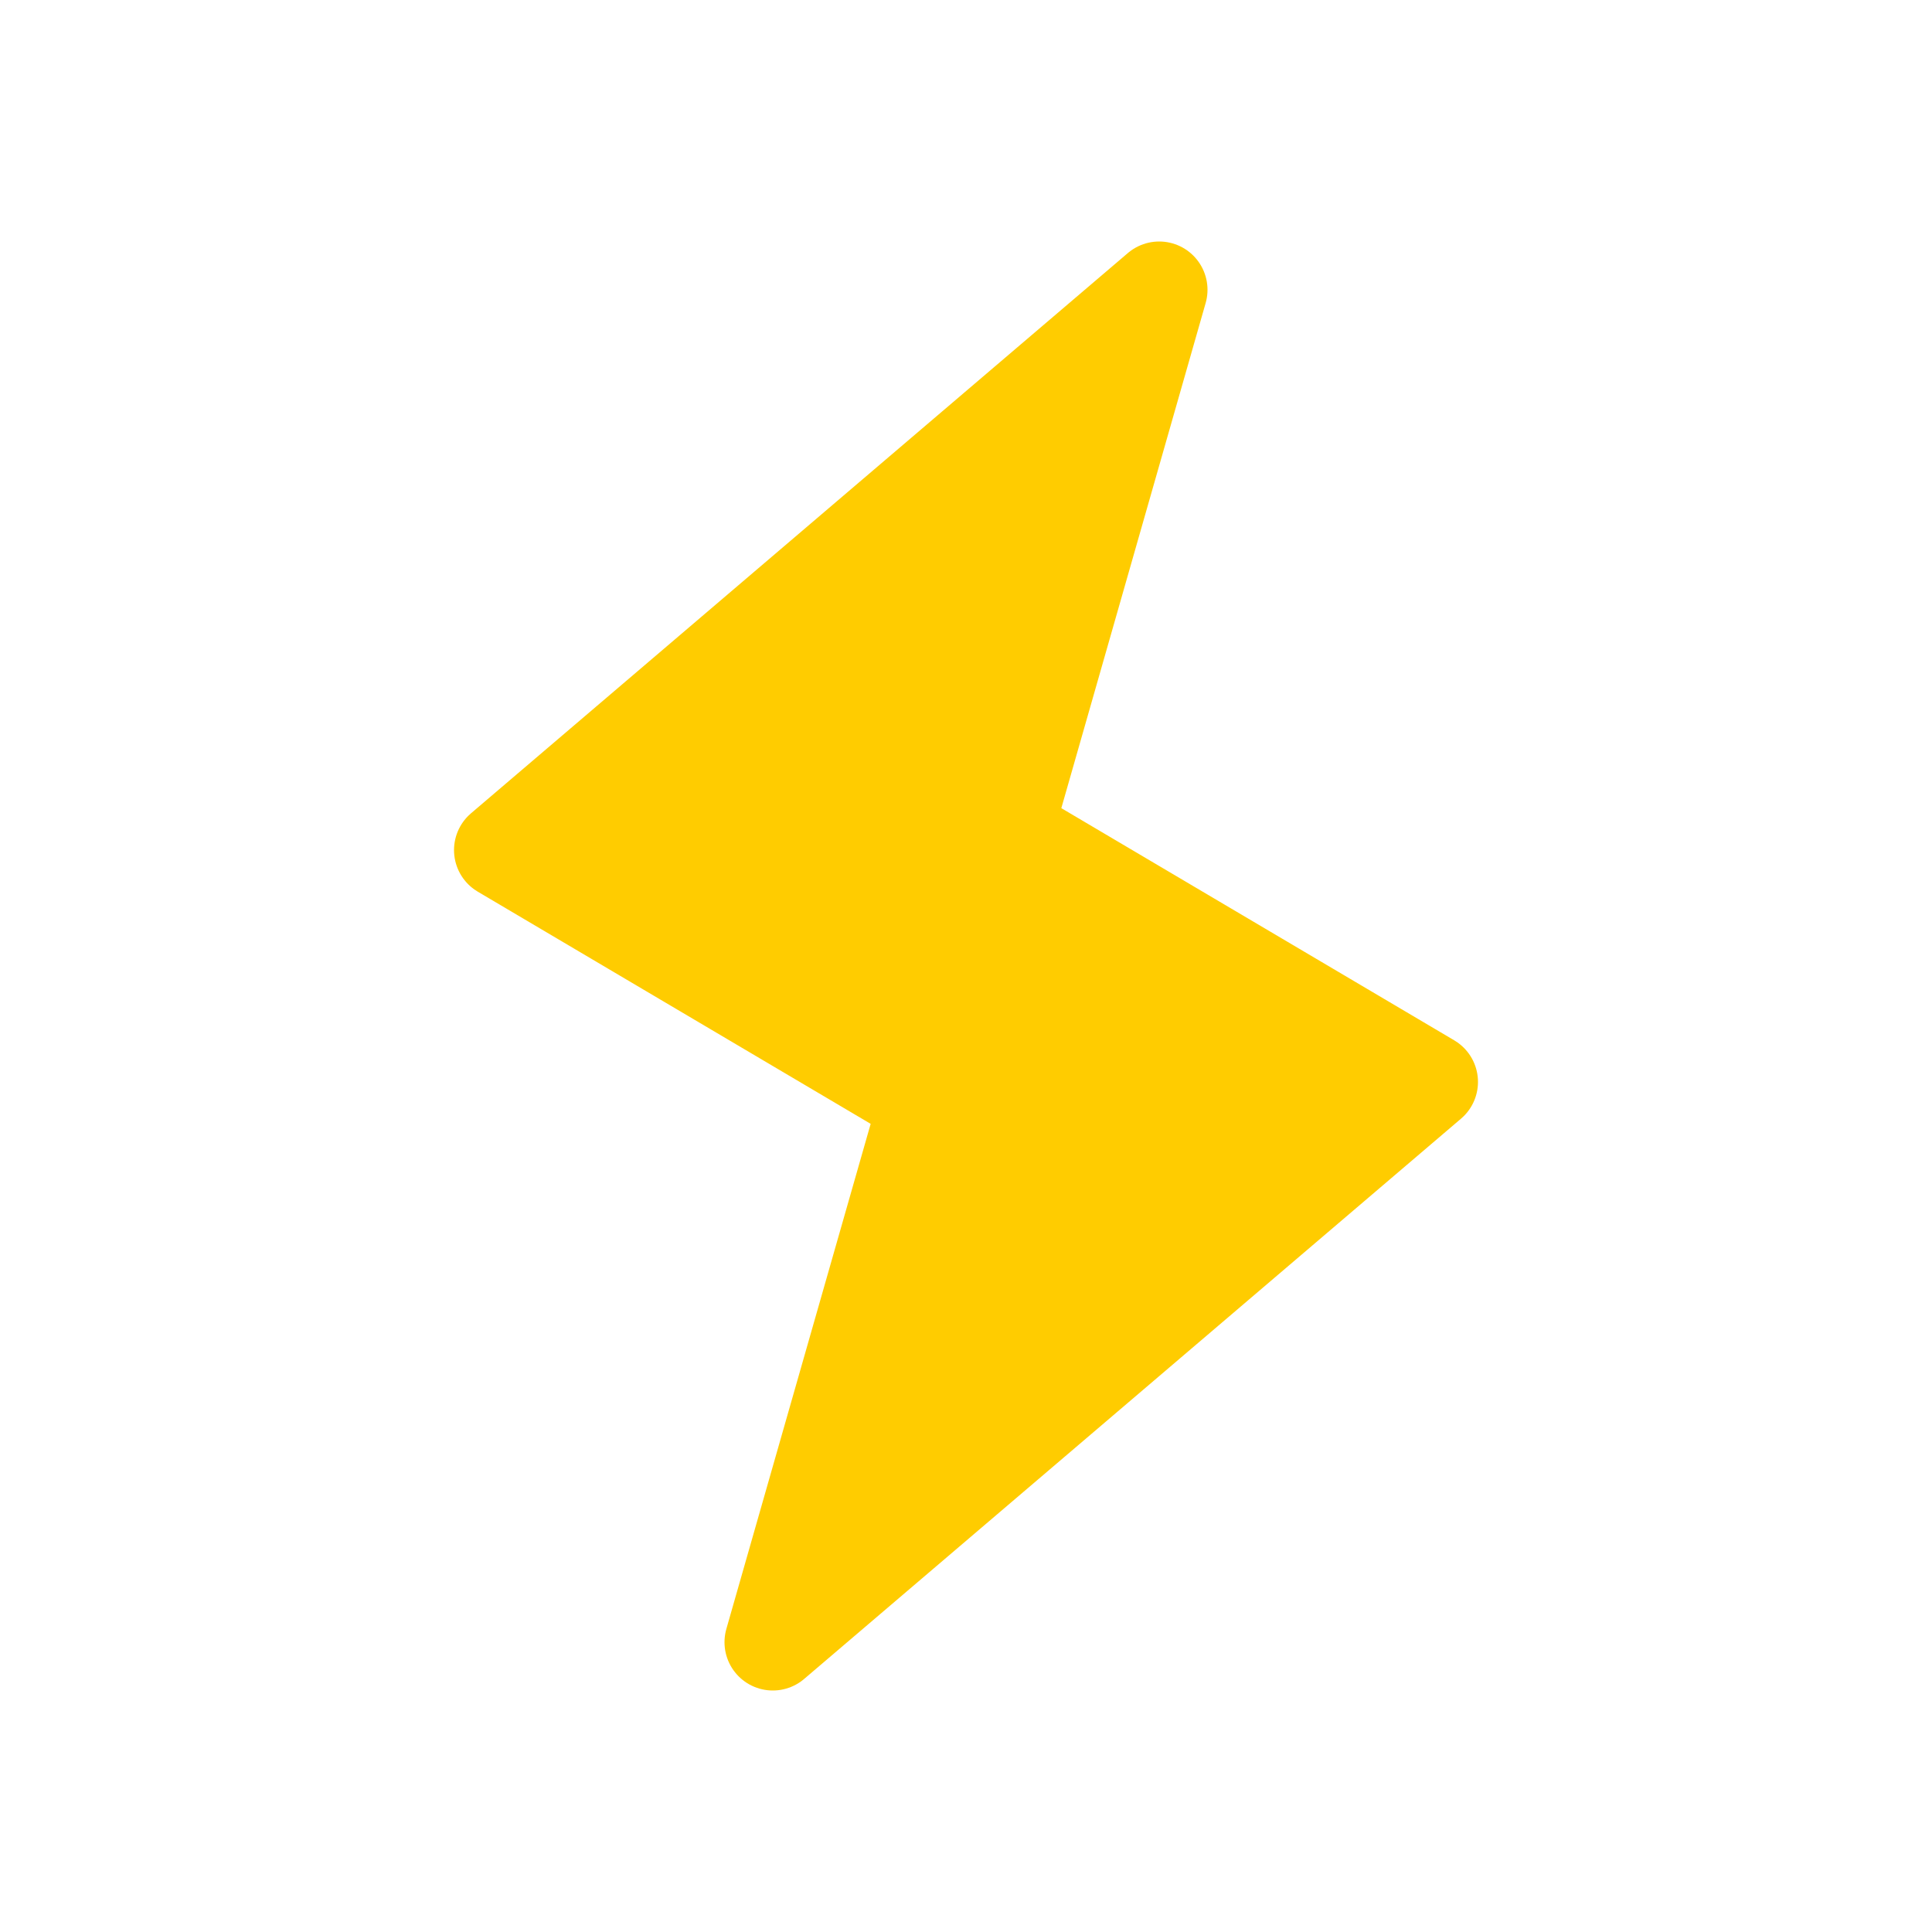
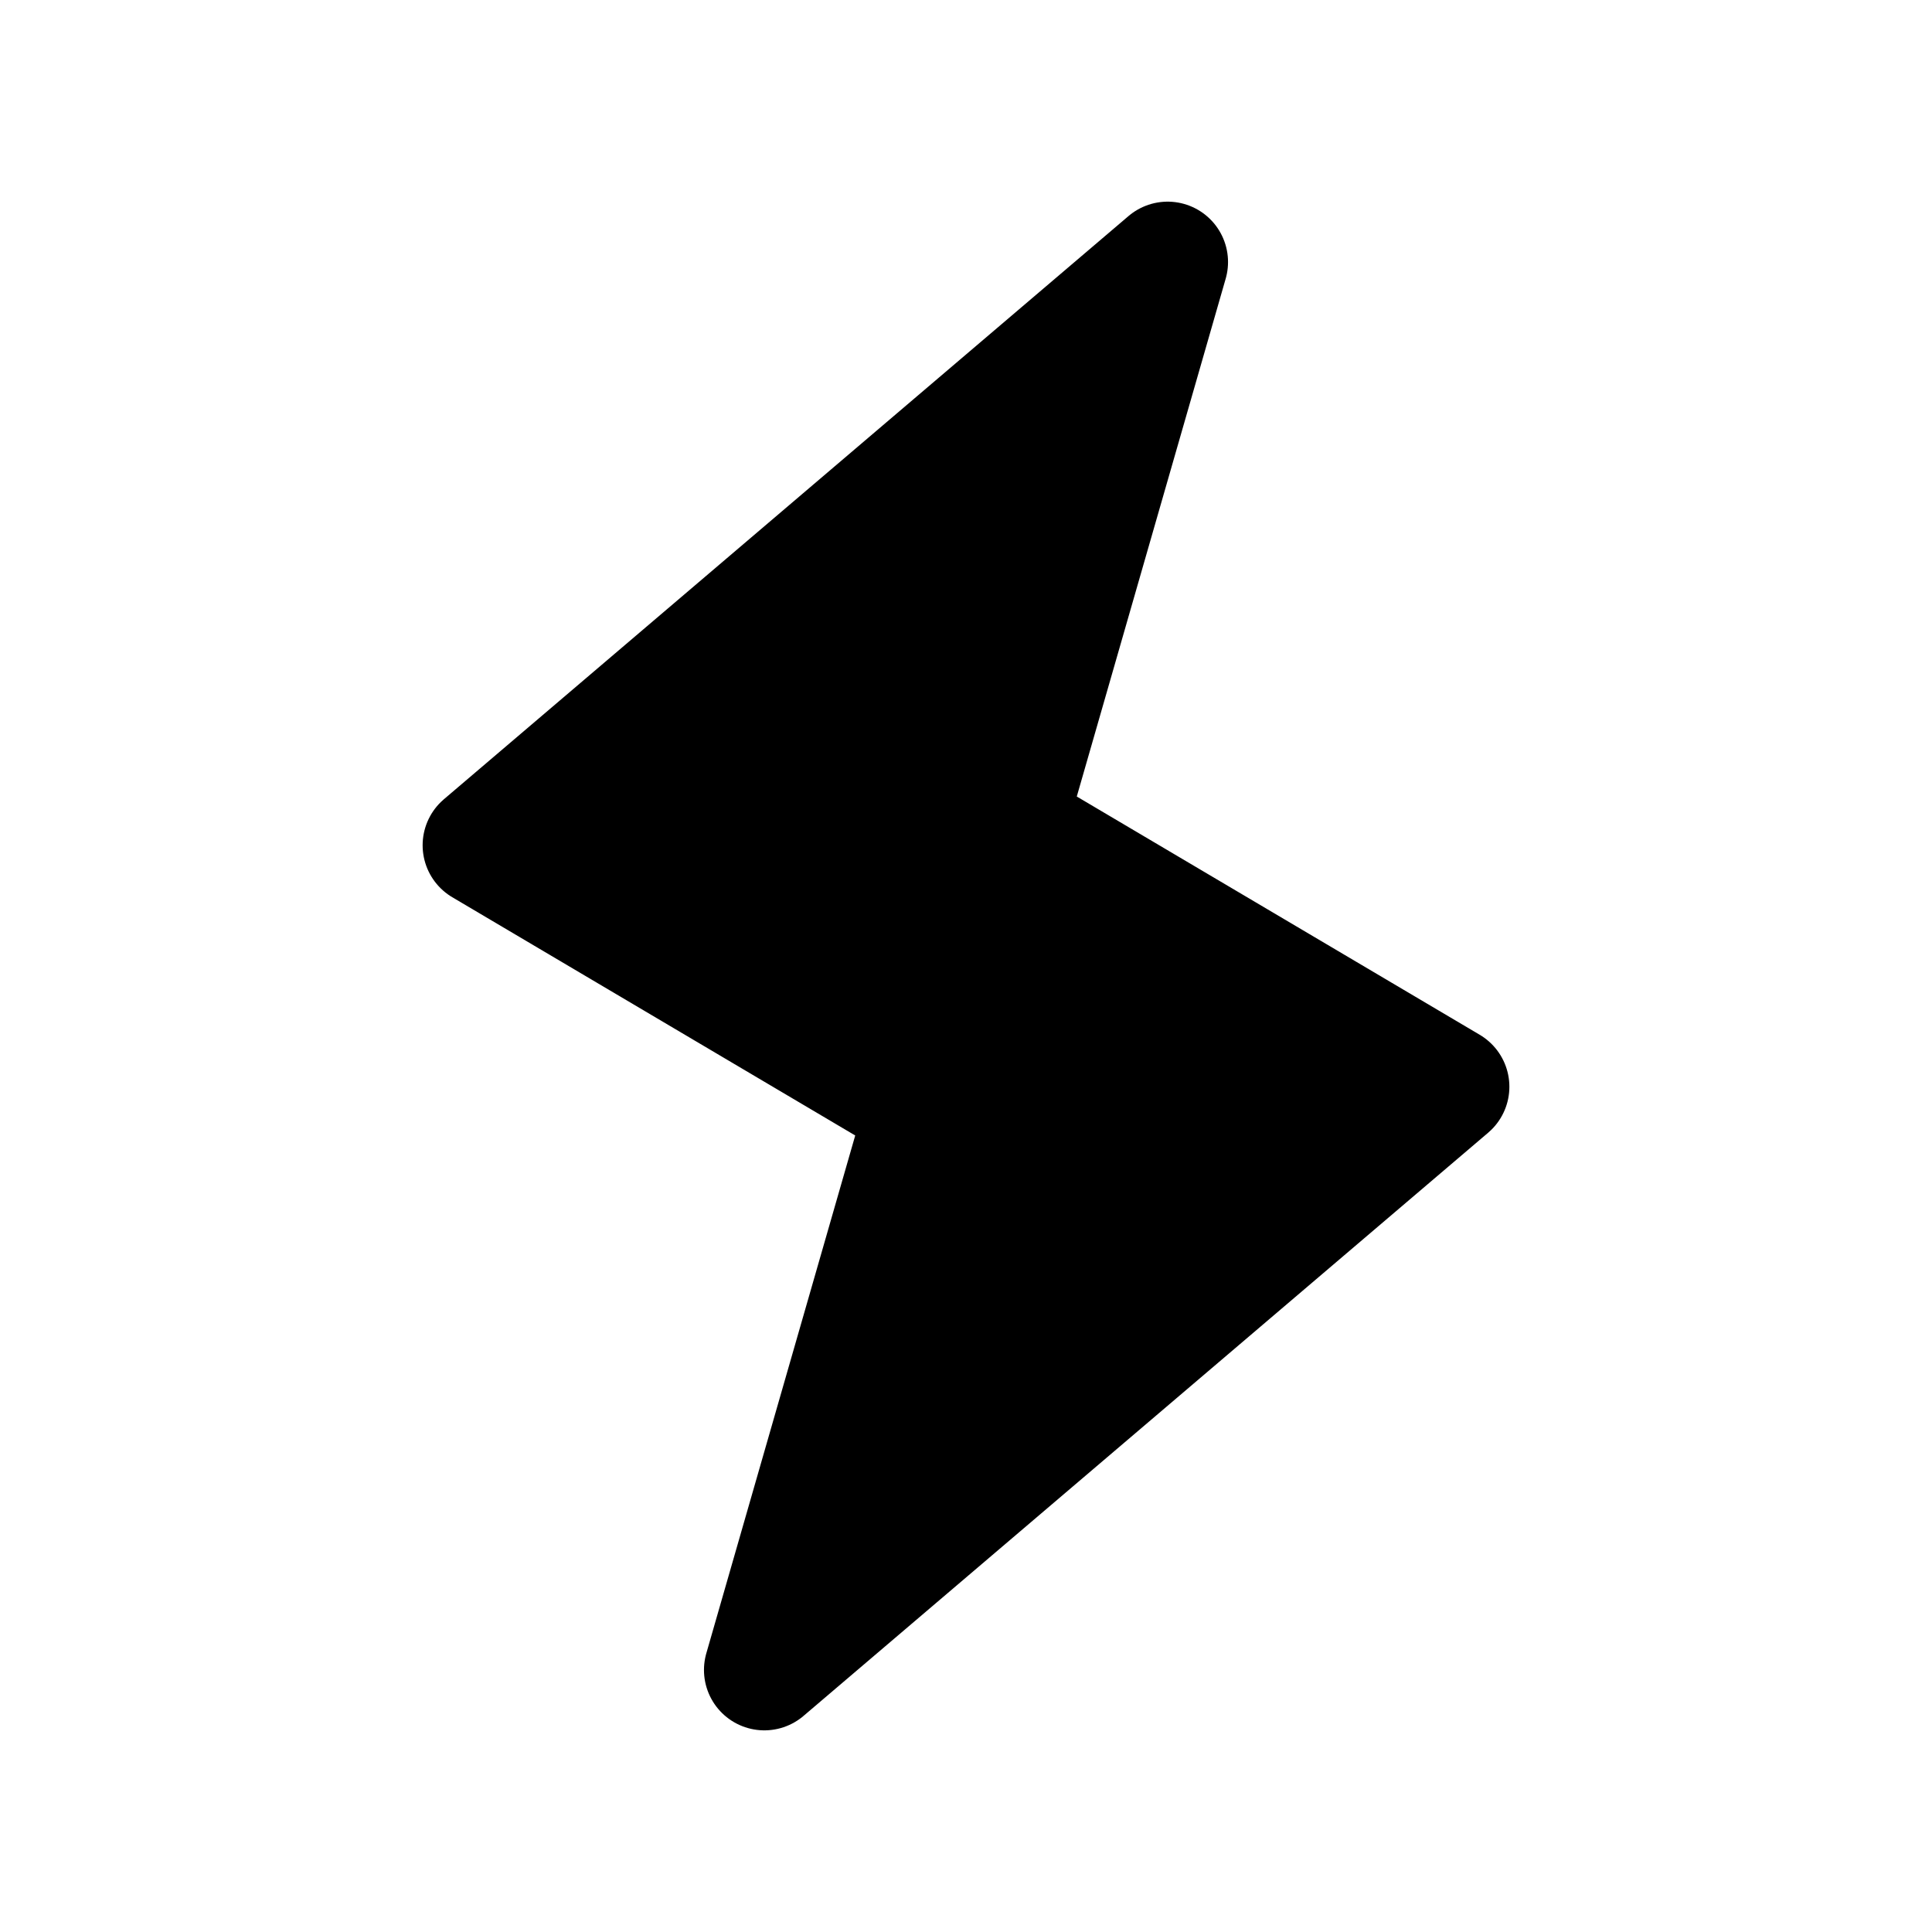
- <svg xmlns="http://www.w3.org/2000/svg" width="16" height="16" viewBox="0 0 100 100" fill="none">
-   <polygon points="26,44 60,15 52,43 74,56 40,85 48,57" style="fill:#fc0;stroke:#fc0;stroke-width:5;stroke-linejoin:round;" />
+ <svg xmlns="http://www.w3.org/2000/svg" width="16" height="16" viewBox="0 0 16 16" fill="none">
+   <polygon points="4,7 9.67,2.17 8.33,6.83 12,9 6.33,13.83 7.67,9.17" style="fill:black;stroke:black;stroke-width:1;stroke-linejoin:round;" />
</svg>
